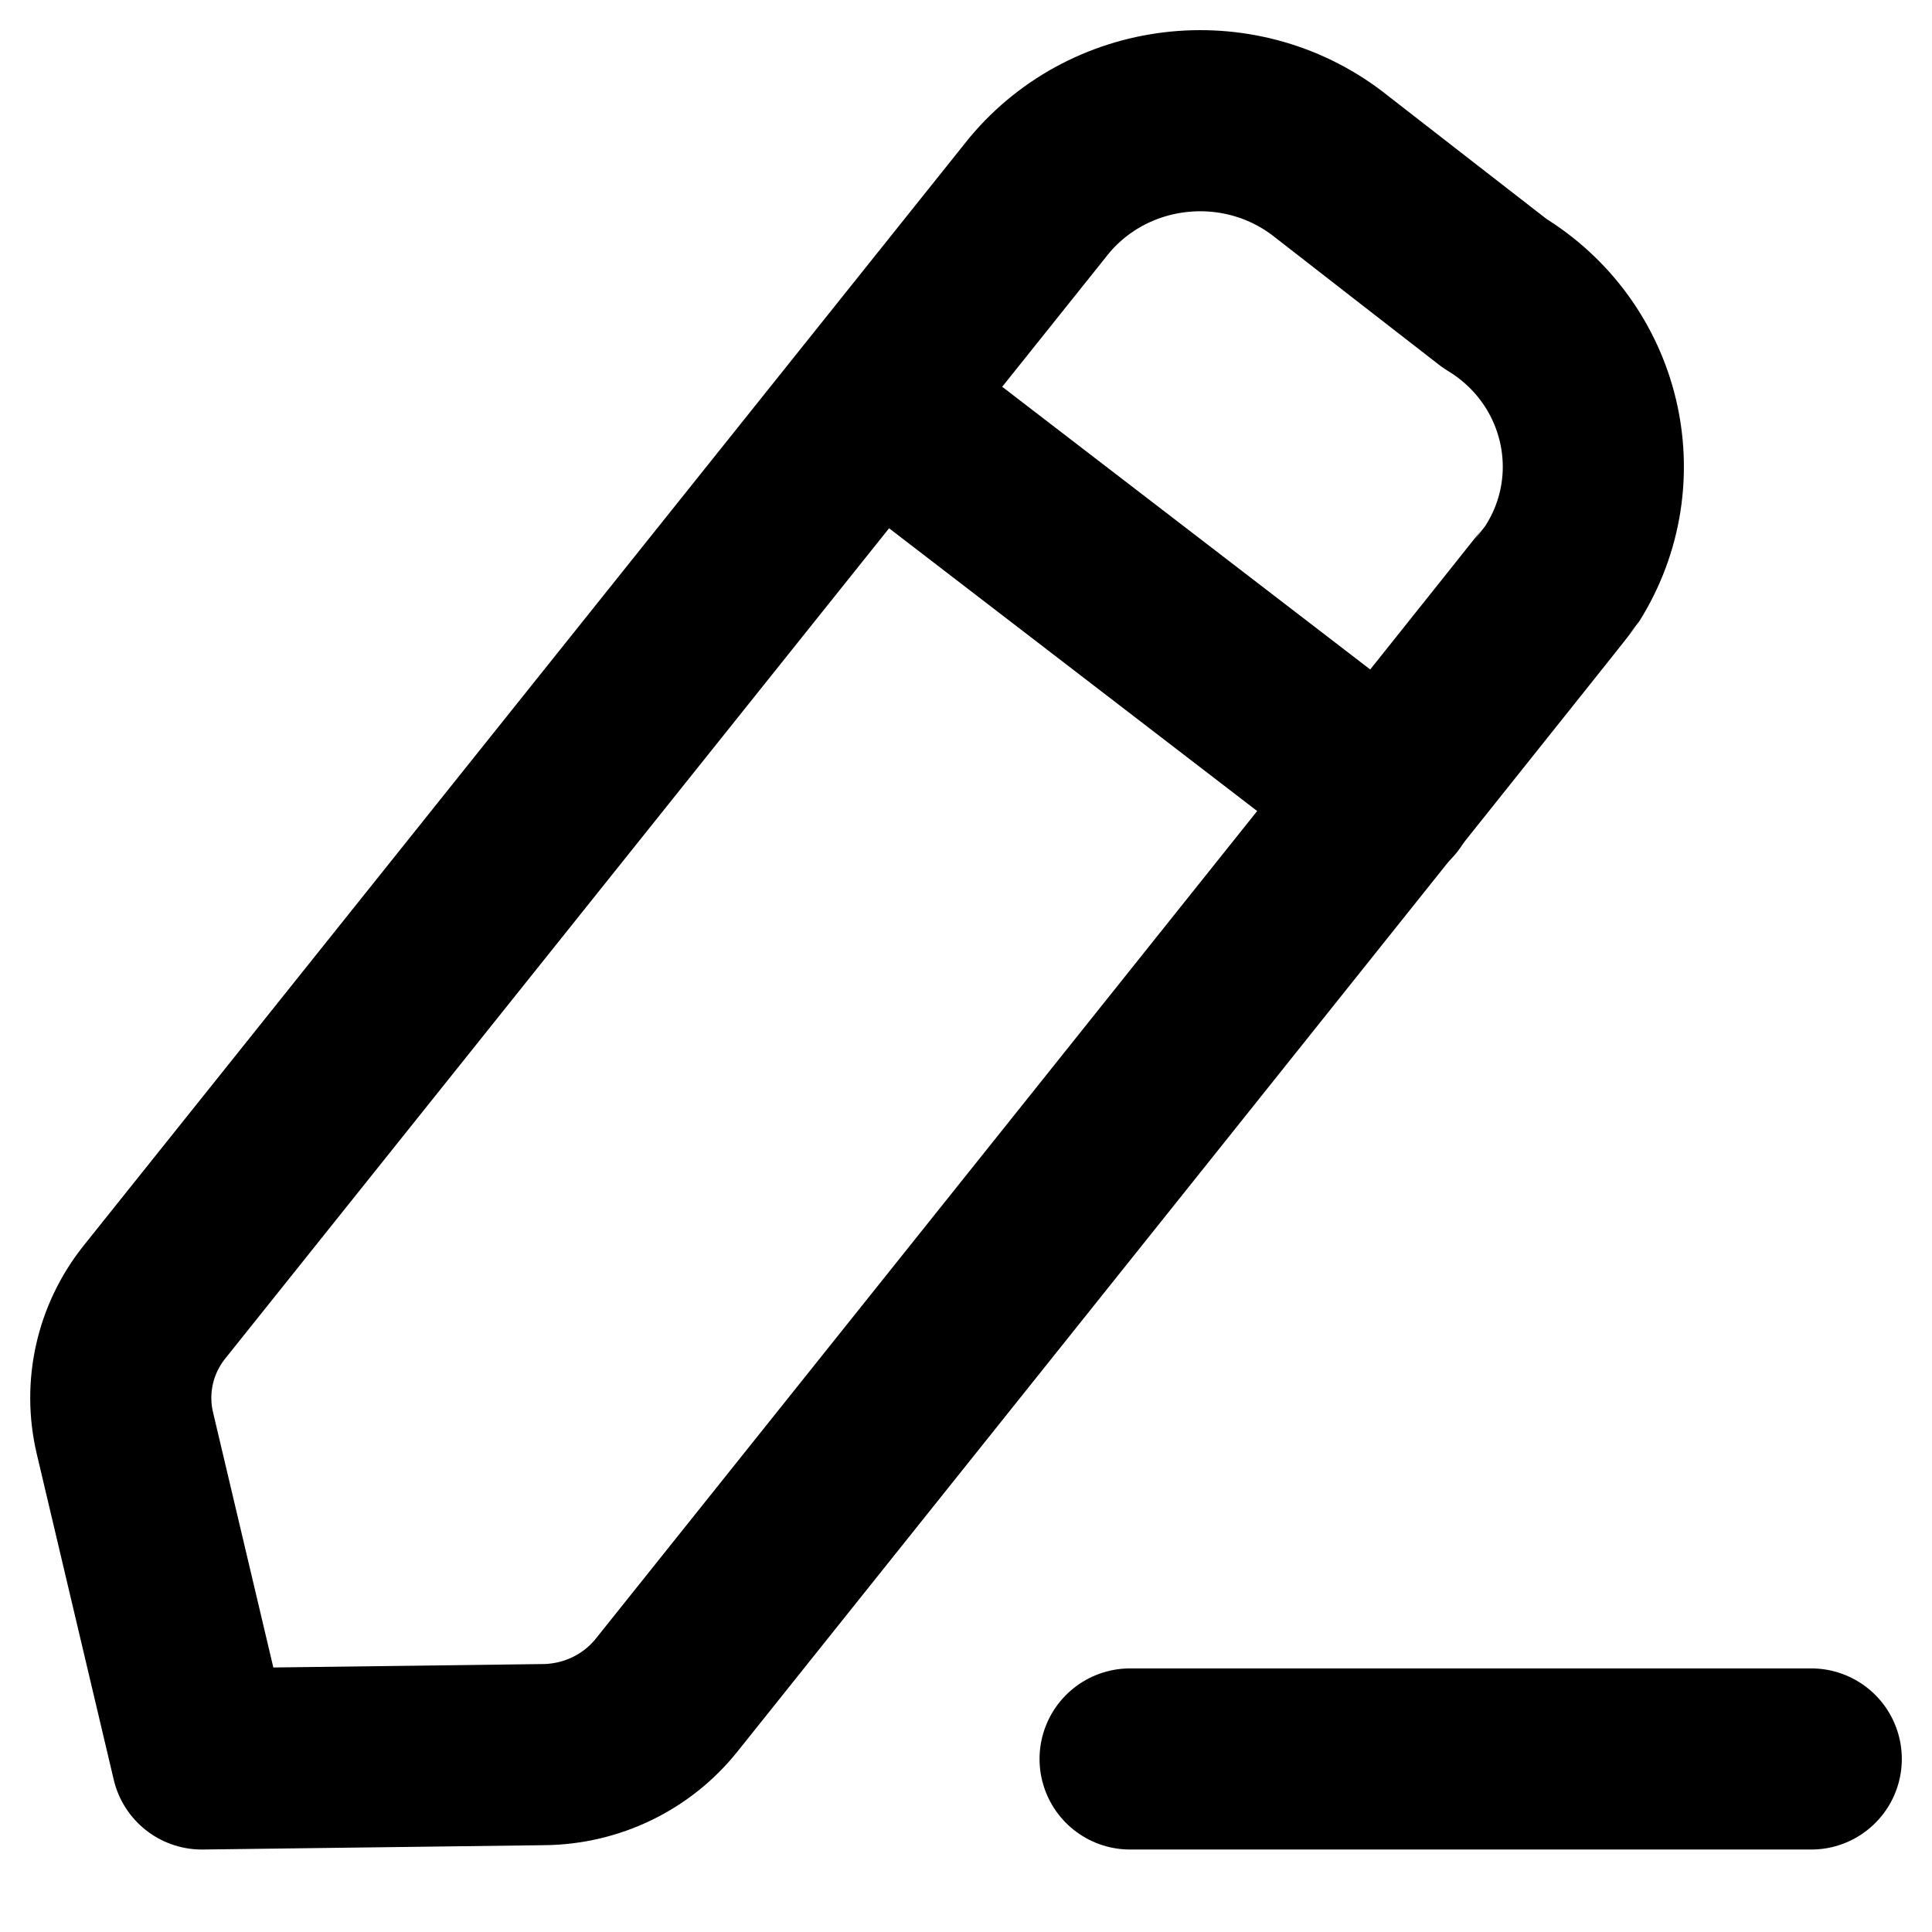
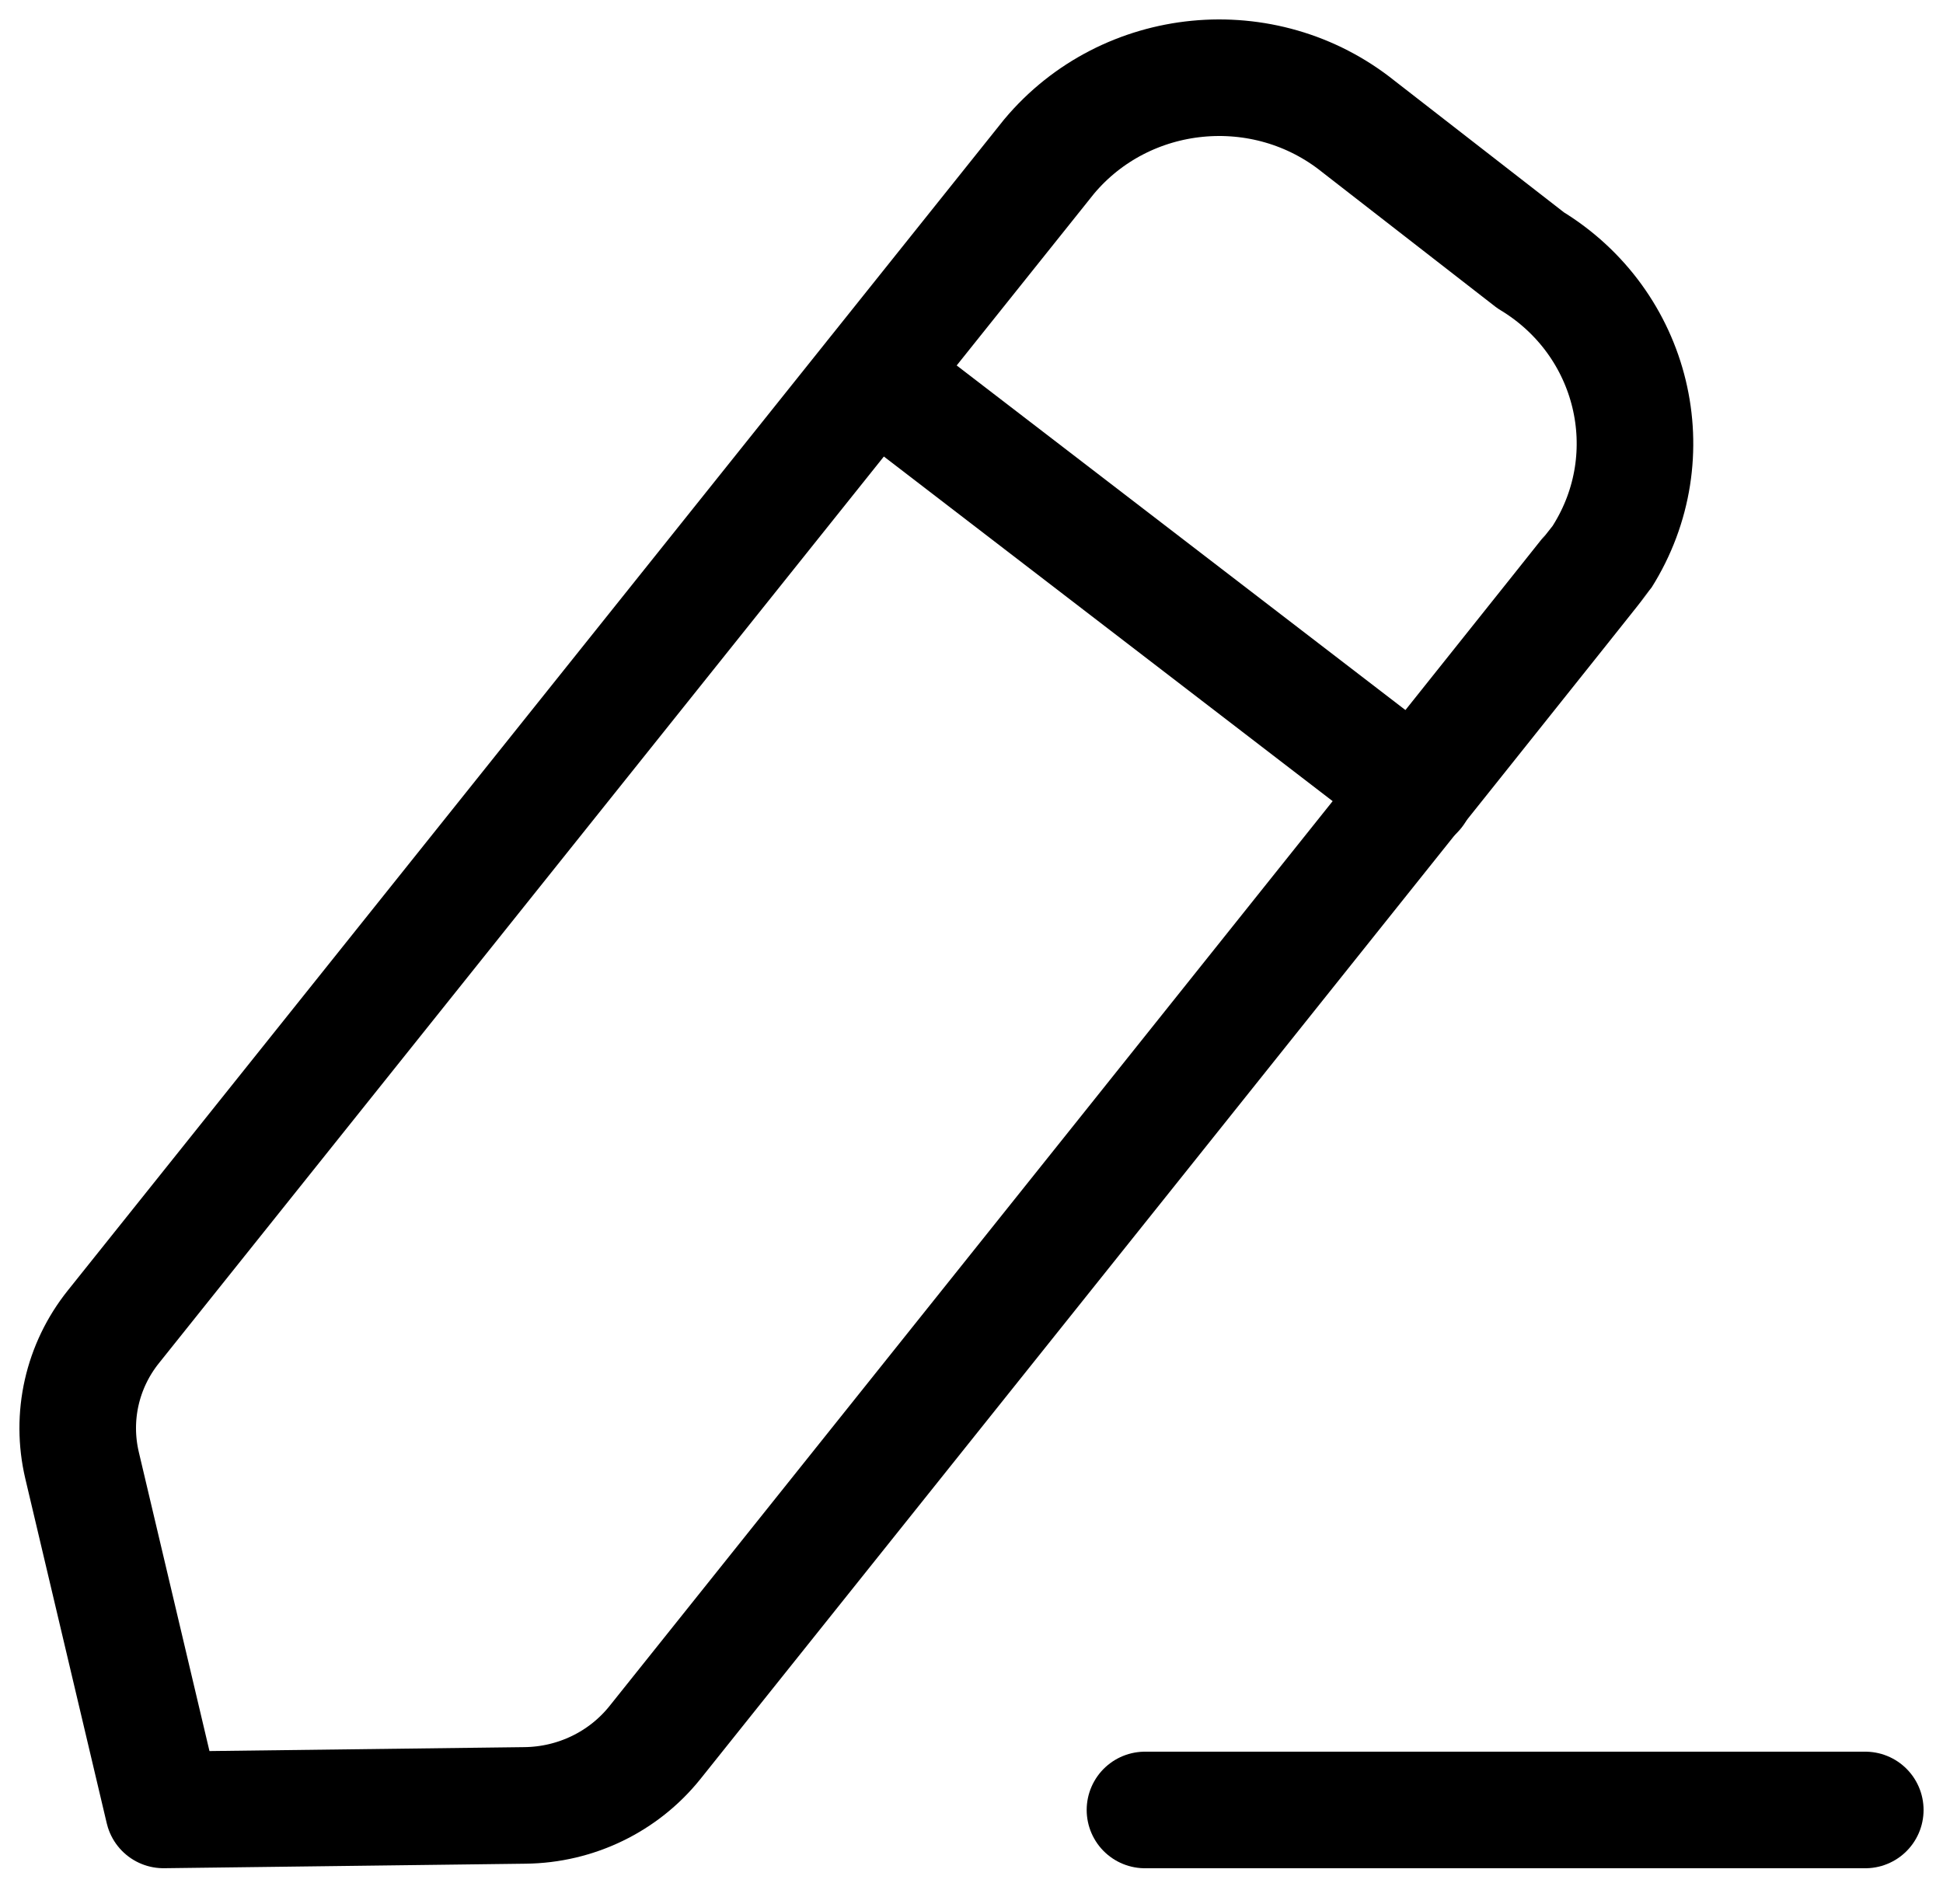
- <svg xmlns="http://www.w3.org/2000/svg" width="22" height="22" viewBox="0 0 16 16" fill="none">
-   <path d="M9.359 14.567H15" stroke="black" stroke-width="1.5" stroke-linecap="round" stroke-linejoin="round" />
-   <path fill-rule="evenodd" clip-rule="evenodd" d="M8.607 1.618C9.21 0.897 10.294 0.791 11.03 1.382C11.071 1.415 12.379 2.43 12.379 2.43C13.187 2.919 13.438 3.958 12.938 4.751C12.912 4.793 5.52 14.039 5.52 14.039C5.274 14.346 4.901 14.527 4.502 14.531L1.672 14.567L1.034 11.867C0.945 11.488 1.034 11.089 1.28 10.782L8.607 1.618Z" stroke="black" stroke-width="1.5" stroke-linecap="round" stroke-linejoin="round" />
-   <path d="M7.239 3.334L11.479 6.591" stroke="black" stroke-width="1.5" stroke-linecap="round" stroke-linejoin="round" />
+ <svg xmlns="http://www.w3.org/2000/svg" width="50" height="49" viewBox="0 0 50 49" fill="none">
+   <path d="M29.464 46.58H48" stroke="black" stroke-width="3" stroke-linecap="round" stroke-linejoin="round" />
+   <path fill-rule="evenodd" clip-rule="evenodd" d="M26.995 4.031C28.977 1.662 32.541 1.315 34.959 3.257C35.093 3.362 39.389 6.699 39.389 6.699C42.046 8.305 42.871 11.72 41.229 14.325C41.142 14.465 16.854 44.845 16.854 44.845C16.046 45.853 14.819 46.449 13.508 46.463L4.207 46.579L2.111 37.709C1.818 36.462 2.111 35.152 2.919 34.144L26.995 4.031Z" stroke="black" stroke-width="3" stroke-linecap="round" stroke-linejoin="round" />
+   <path d="M22.5 9.669L36.434 20.37" stroke="black" stroke-width="3" stroke-linecap="round" stroke-linejoin="round" />
</svg>
